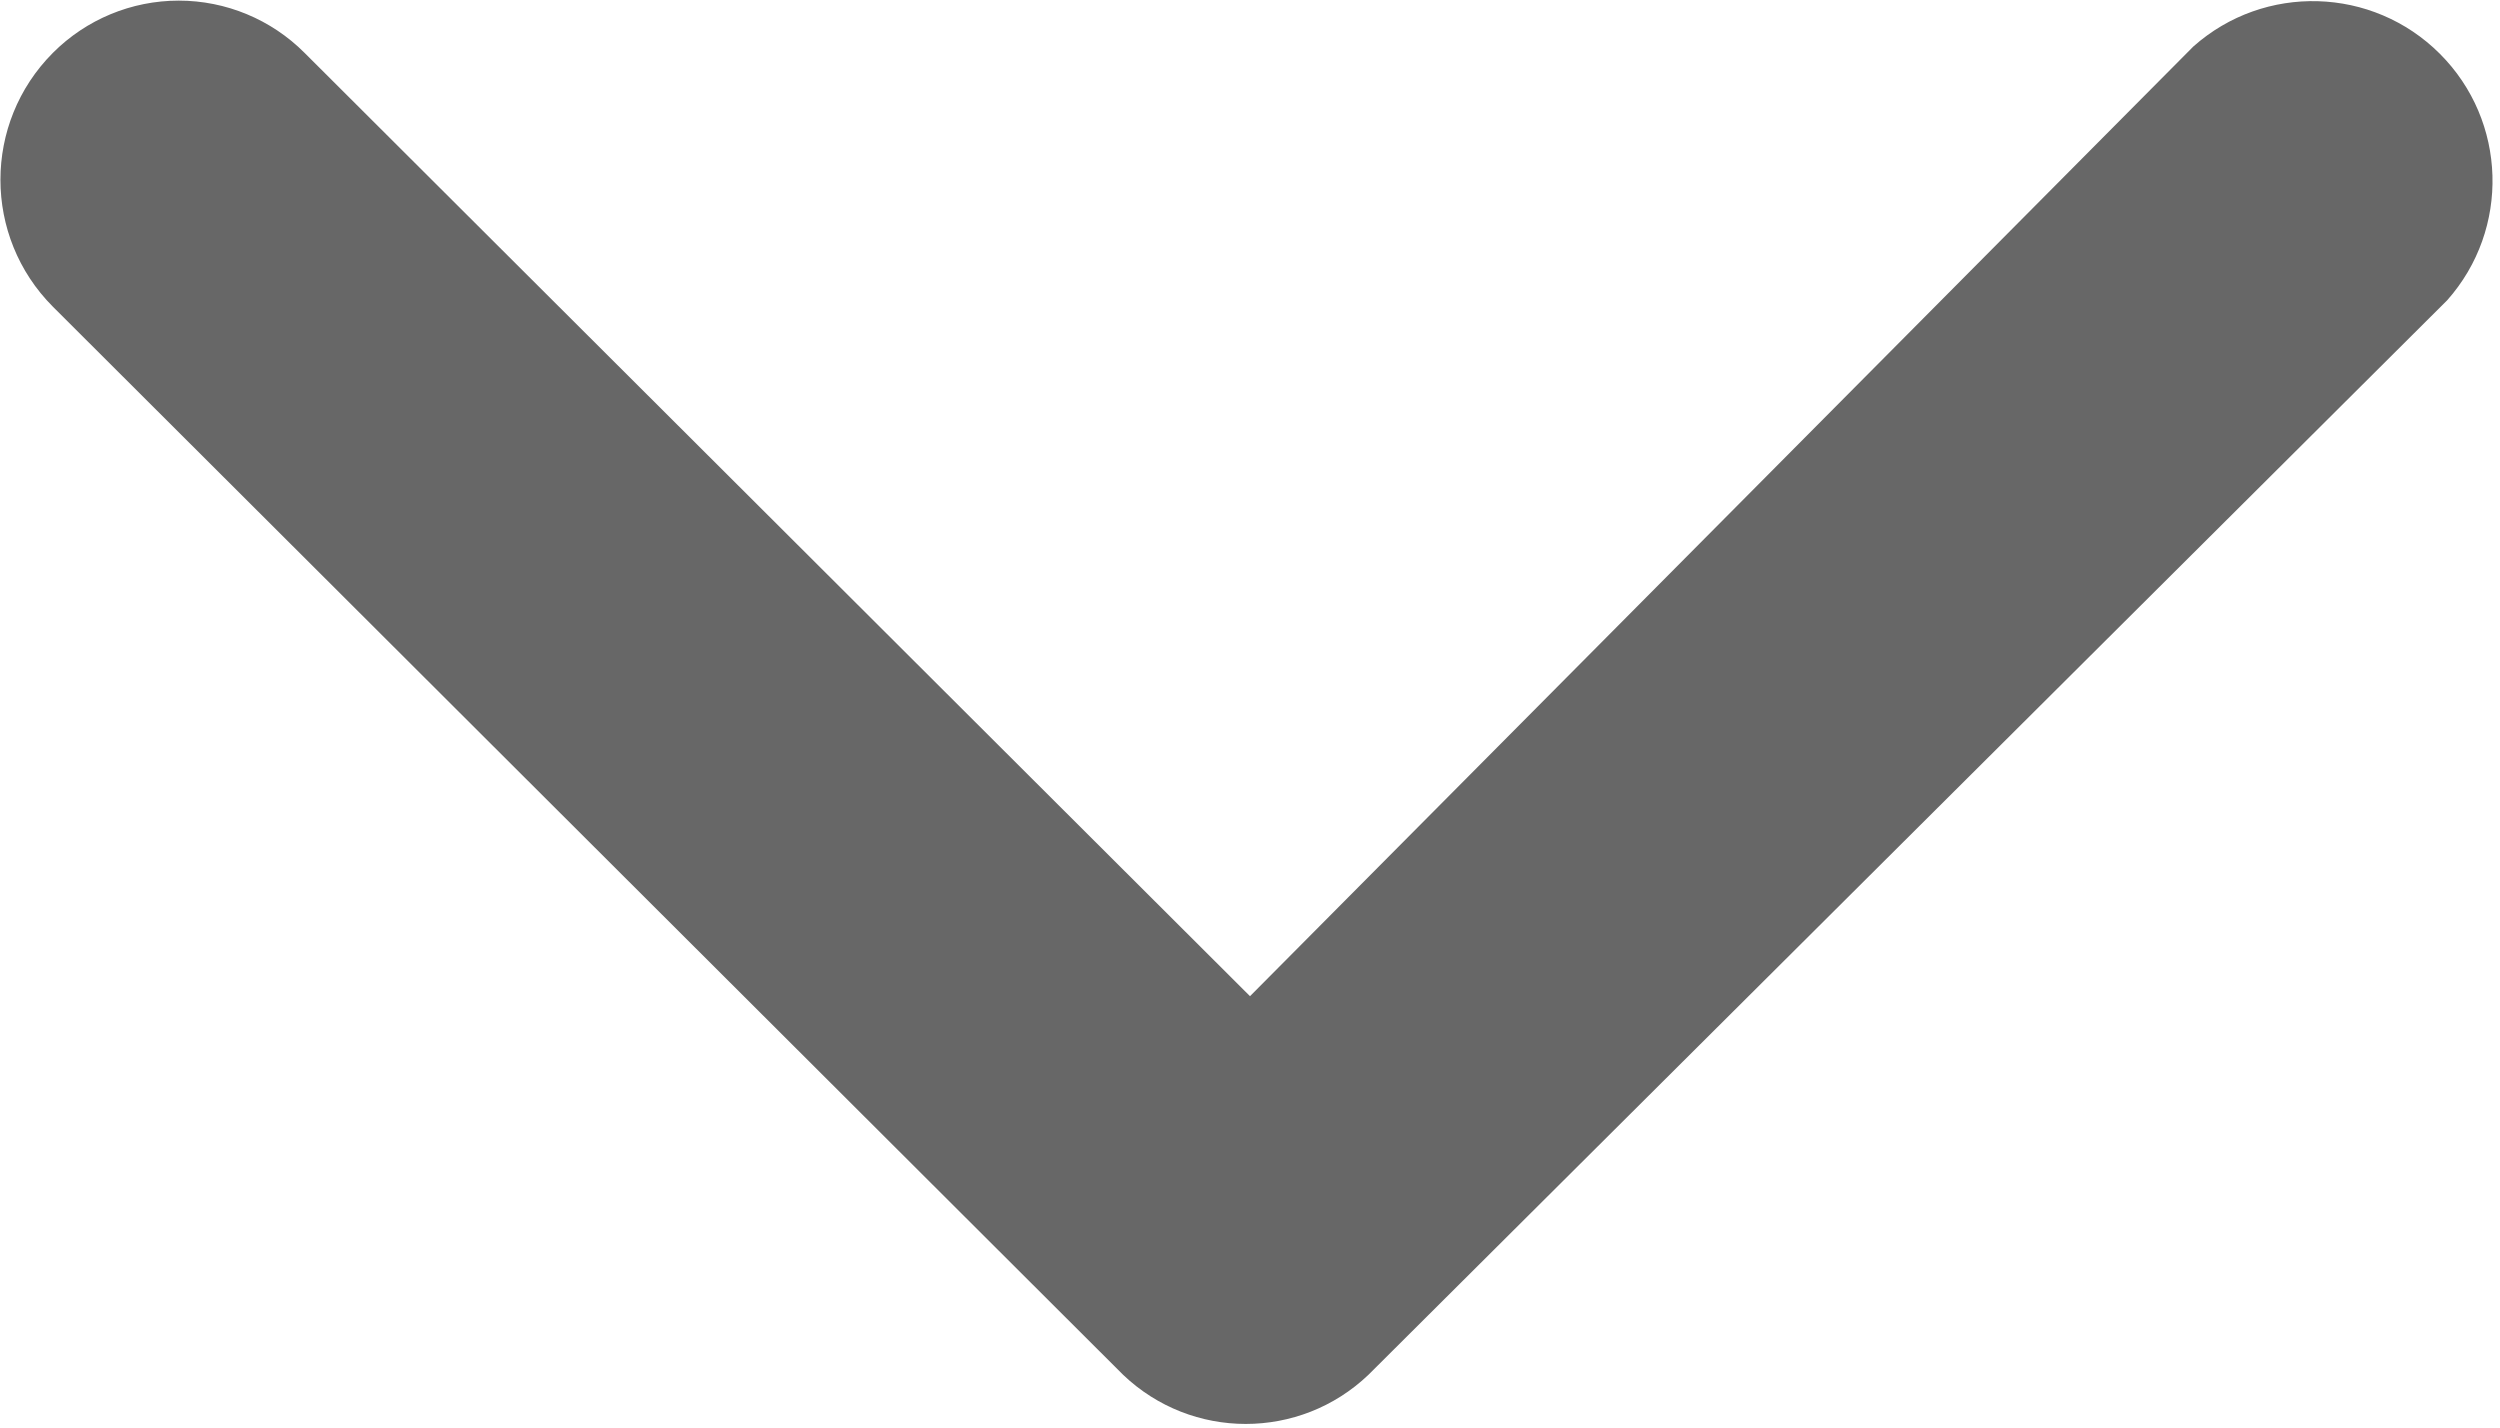
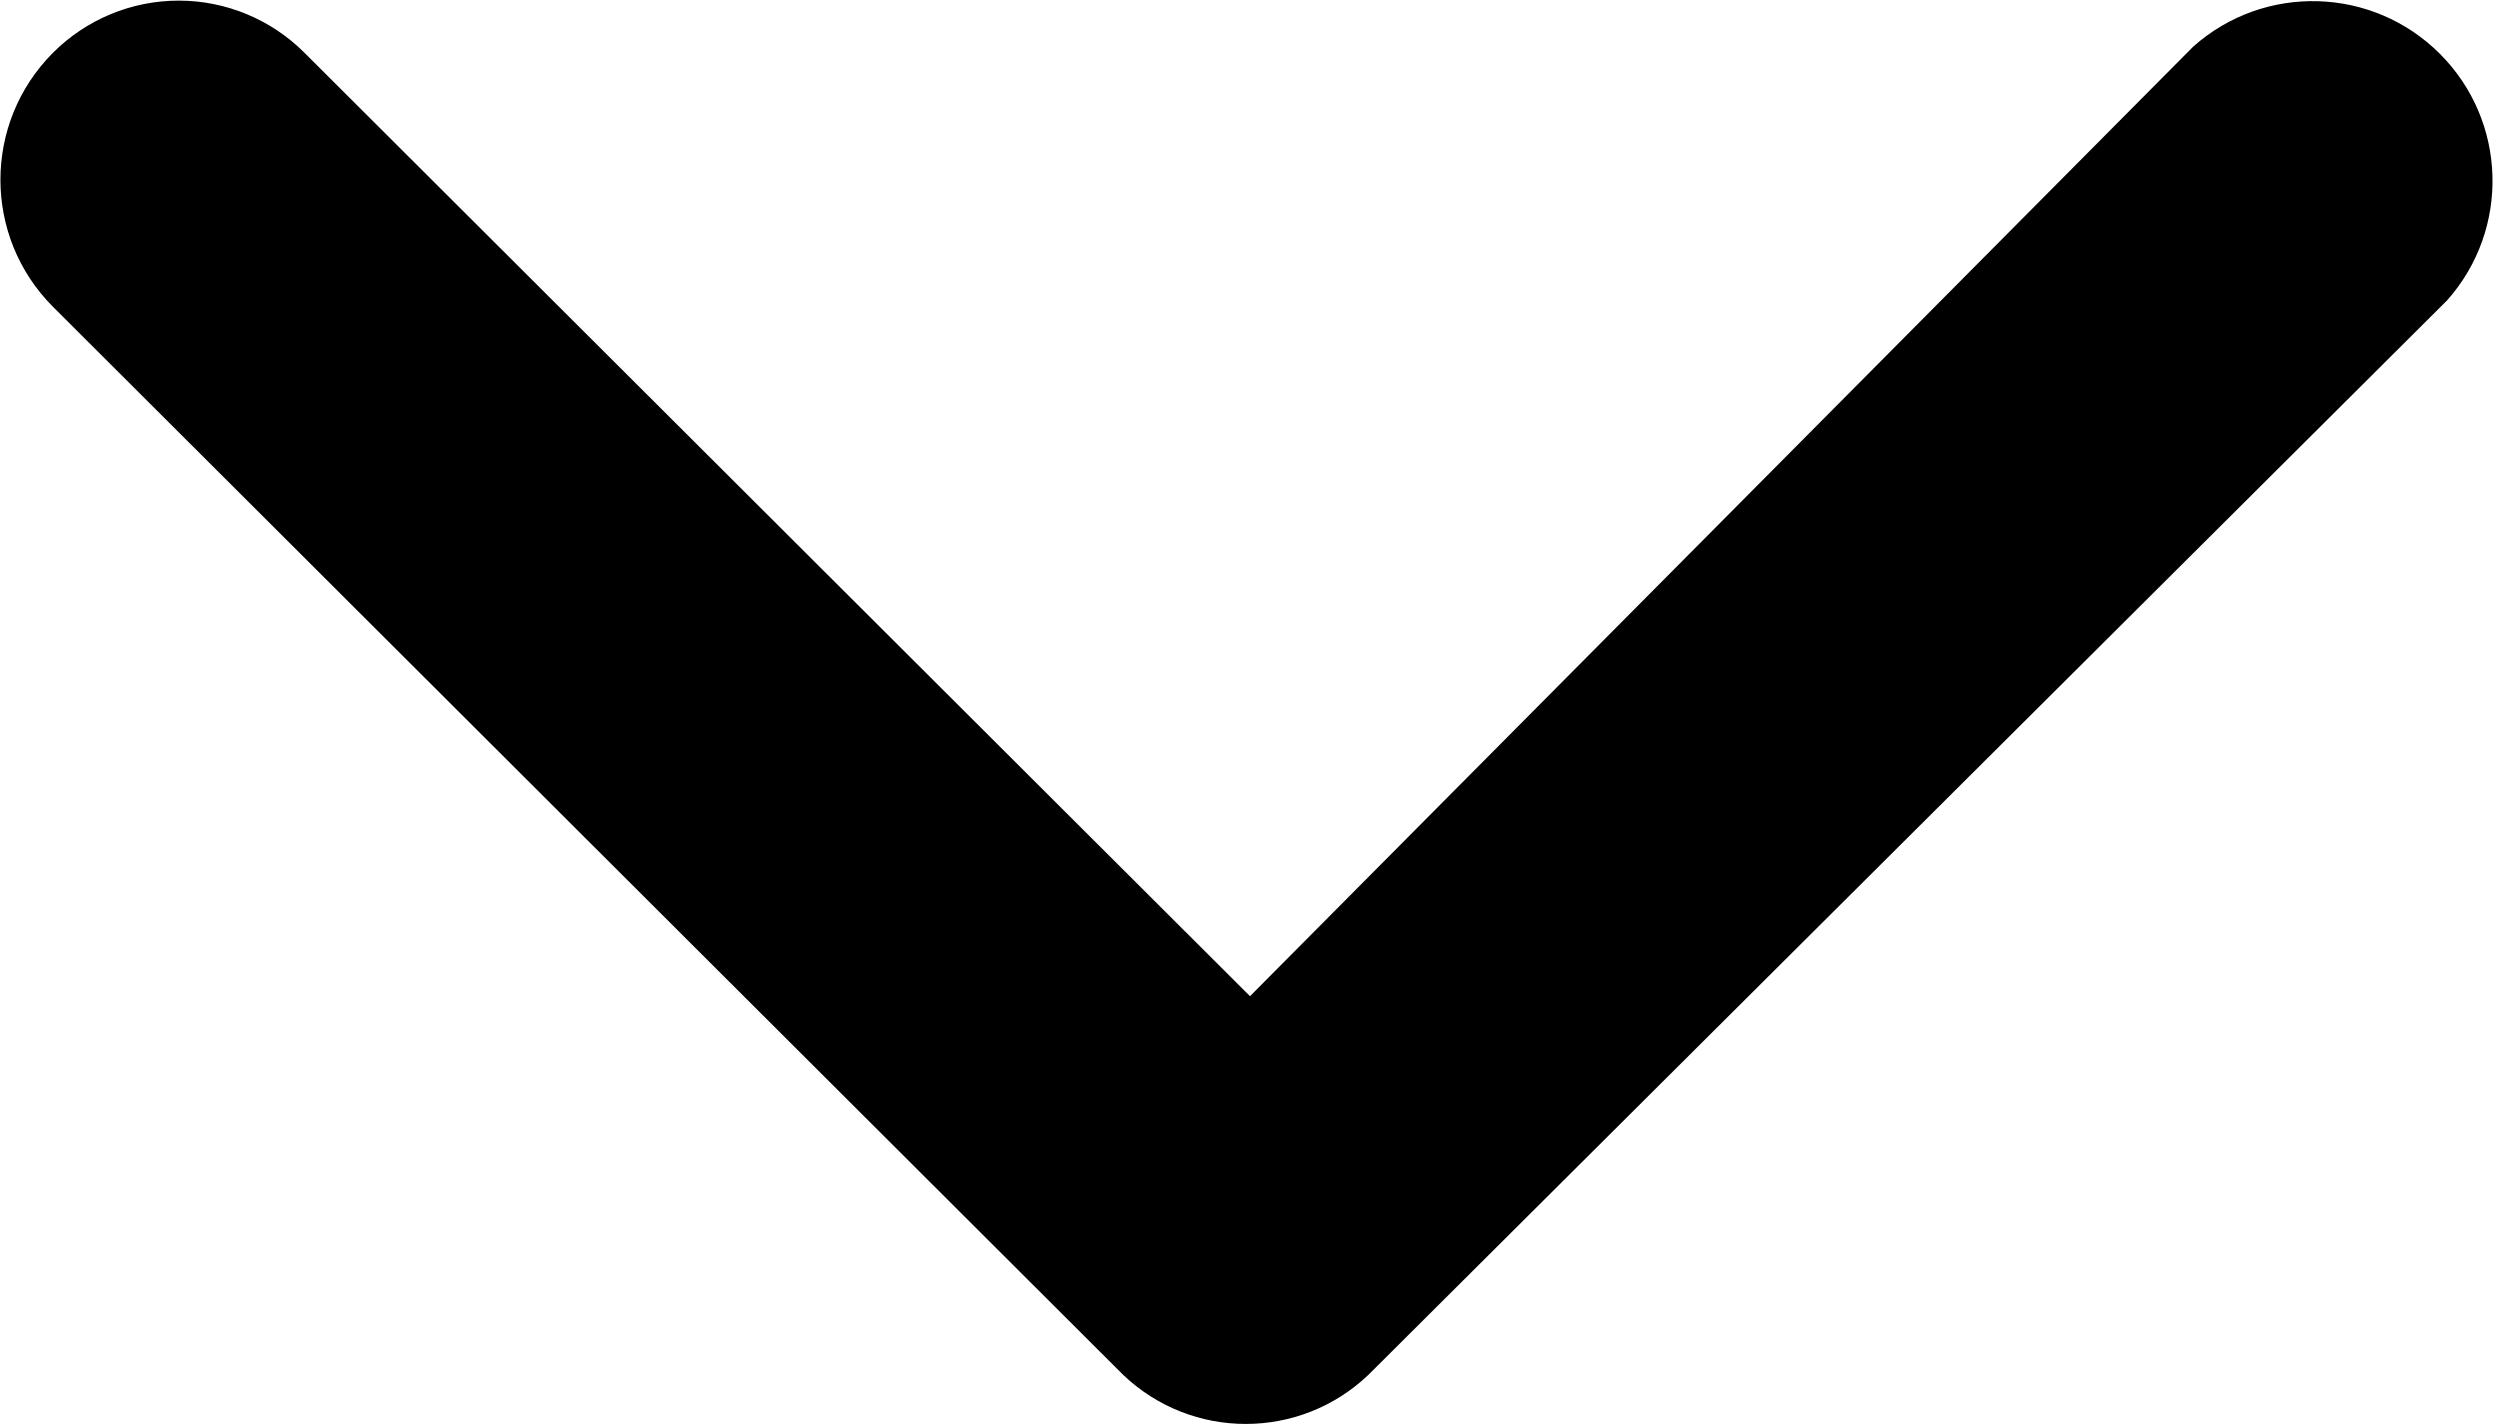
<svg xmlns="http://www.w3.org/2000/svg" id="Camada_1" data-name="Camada 1" viewBox="0 0 11.82 6.75">
-   <defs>
-     <style>.cls-1{fill:#676767;}</style>
-   </defs>
  <path id="Icon_ionic-ios-arrow-up" data-name="Icon ionic-ios-arrow-up" class="cls-1" d="M5.91,4.71,1.44.25A.84.84,0,0,0,.25.25a.85.85,0,0,0,0,1.2h0L5.31,6.5a.84.84,0,0,0,1.16,0l5.1-5.08a.85.85,0,0,0-1.2-1.2h0Z" />
</svg>
